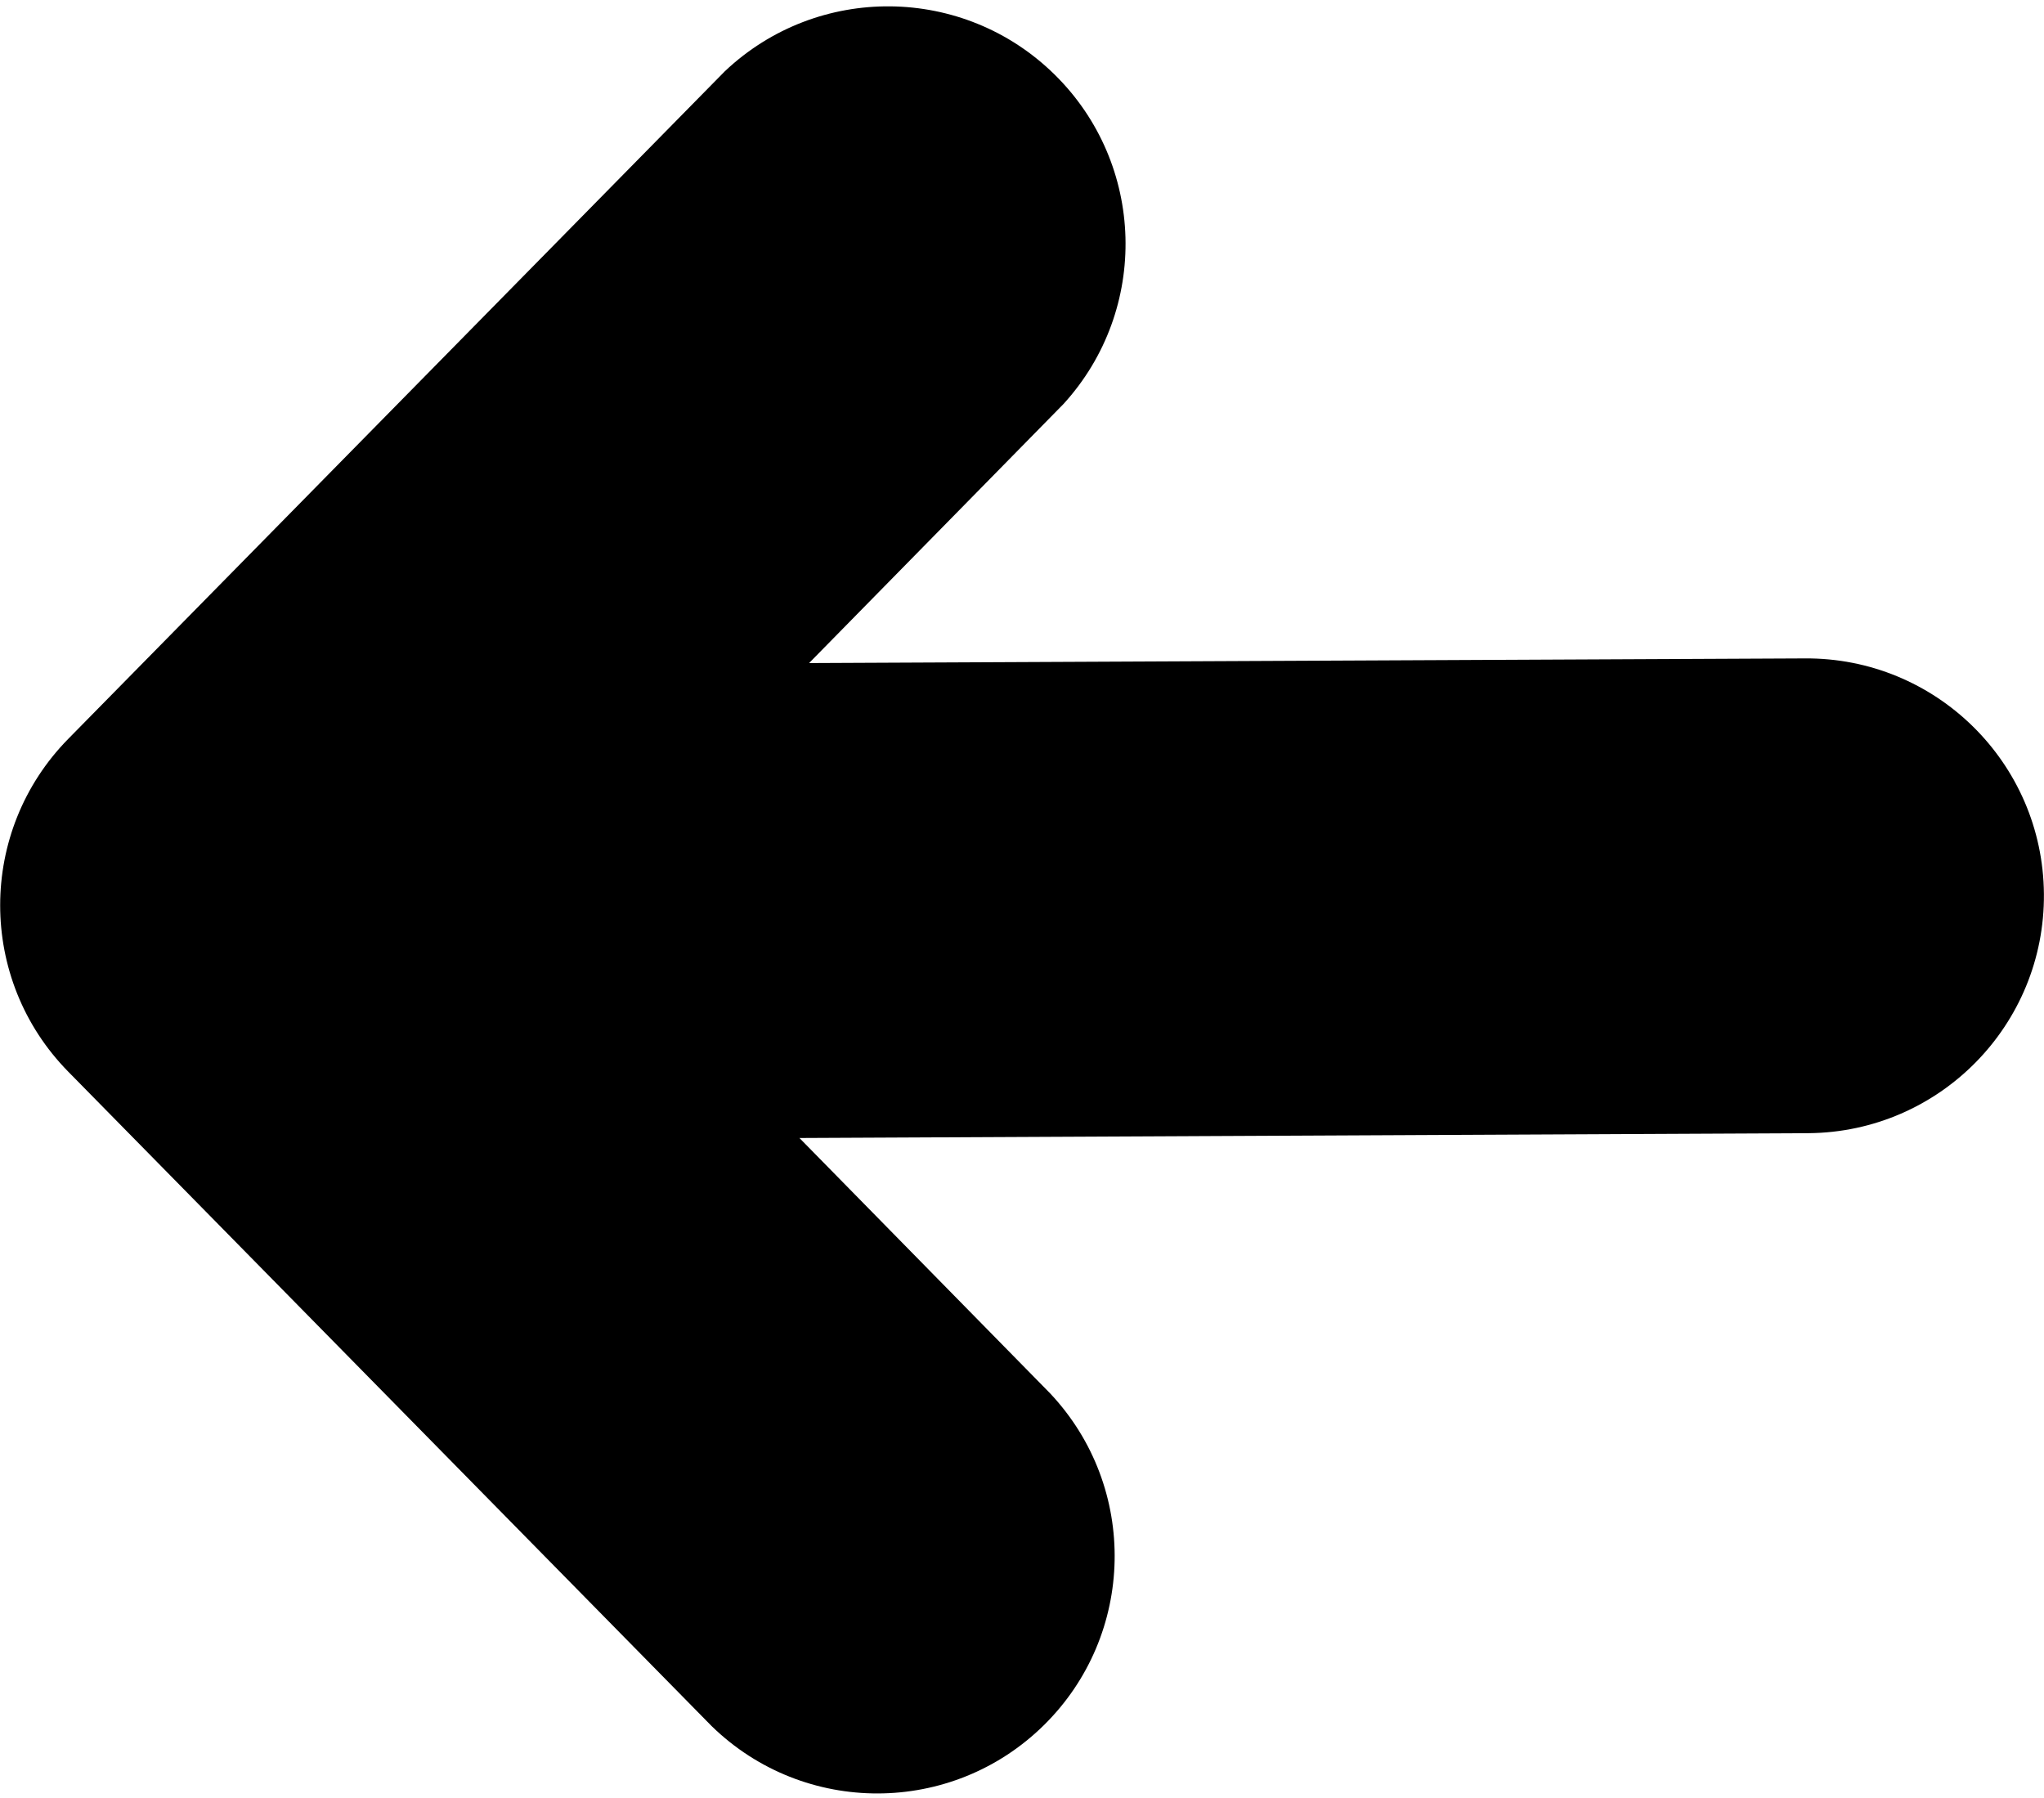
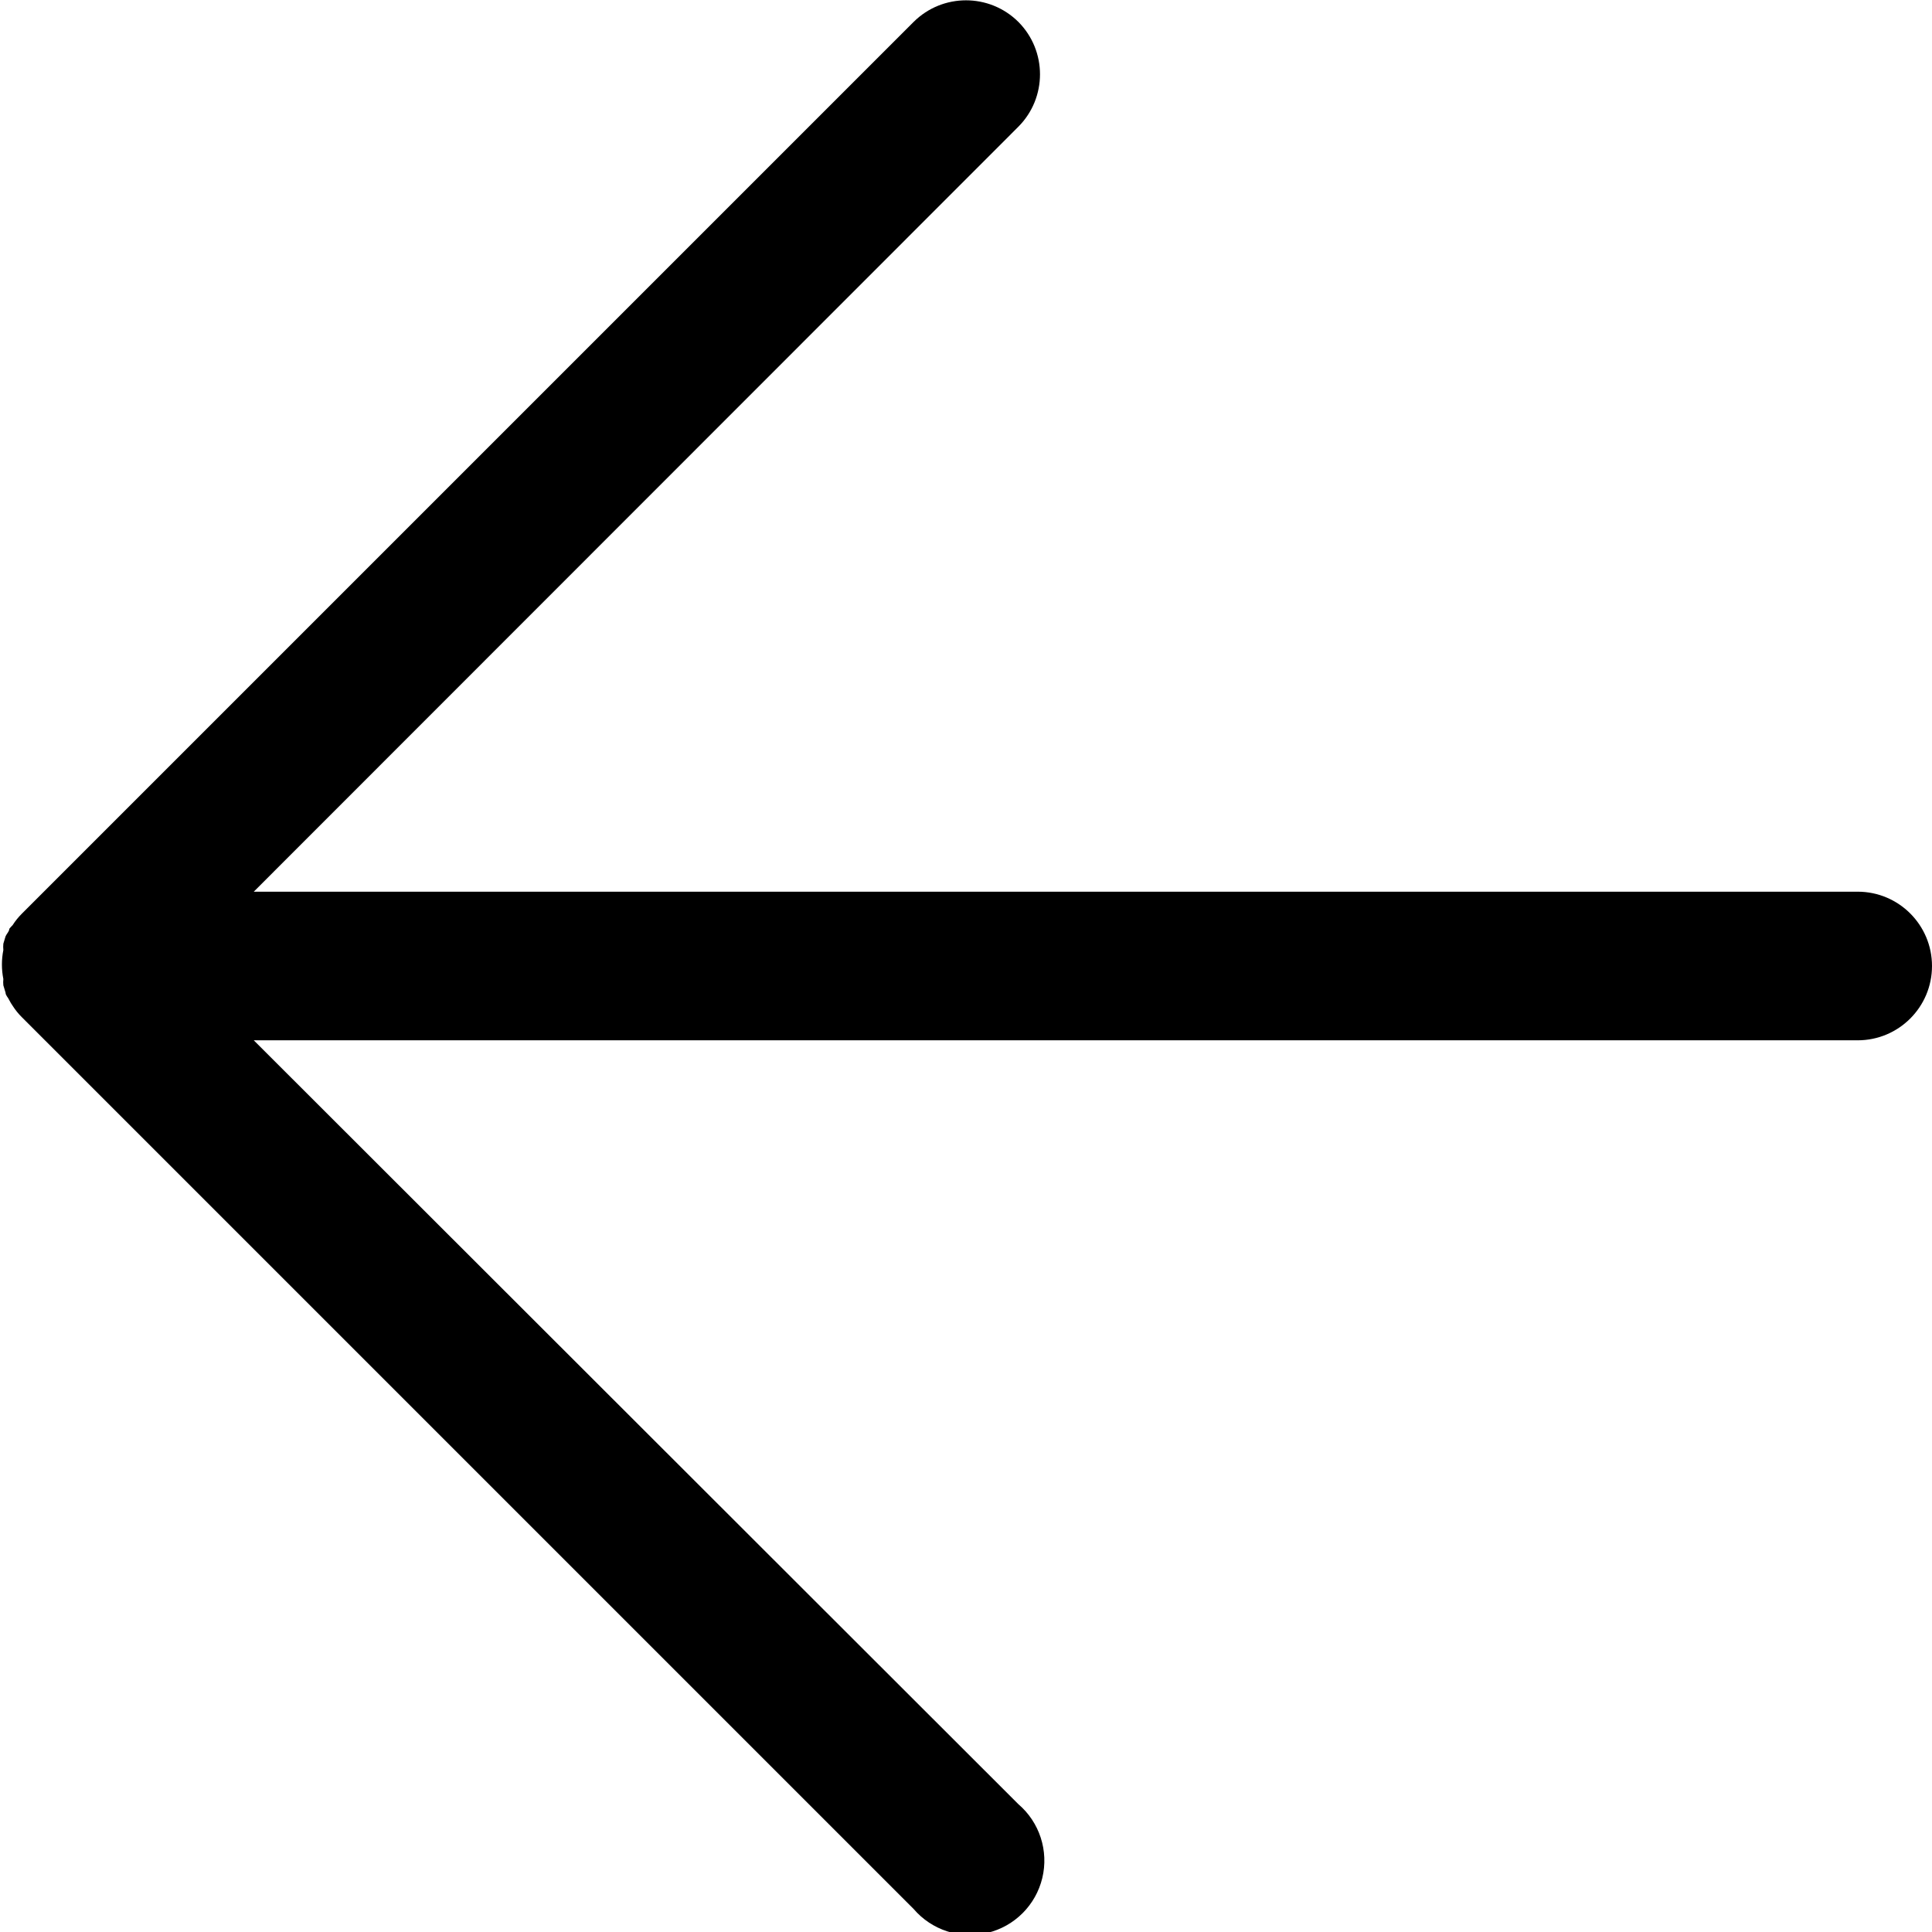
- <svg xmlns="http://www.w3.org/2000/svg" id="Layer_1" data-name="Layer 1" viewBox="0 0 122.88 108.06">
-   <path d="M63.94,24.28a14.28,14.28,0,0,0-20.36-20L4.1,44.42a14.27,14.27,0,0,0,0,20l38.69,39.35a14.27,14.27,0,0,0,20.35-20L48.06,68.41l60.66-.29a14.27,14.27,0,1,0-.23-28.54l-59.85.28,15.3-15.58Z" />
+ <svg xmlns="http://www.w3.org/2000/svg" fill="#000000" width="800px" height="800px" viewBox="0 0 52 52" data-name="Layer 1" id="Layer_1">
+   <path d="M50,24H6.83L27.41,3.41a2,2,0,0,0,0-2.82,2,2,0,0,0-2.82,0l-24,24a1.79,1.79,0,0,0-.25.31A1.19,1.19,0,0,0,.25,25c0,.07-.07.13-.1.2l-.06.2a.84.84,0,0,0,0,.17,2,2,0,0,0,0,.78.84.84,0,0,0,0,.17l.06.2c0,.07.07.13.1.2a1.19,1.19,0,0,0,.09.15,1.79,1.79,0,0,0,.25.31l24,24a2,2,0,1,0,2.82-2.82L6.83,28H50a2,2,0,0,0,0-4Z" />
</svg>
